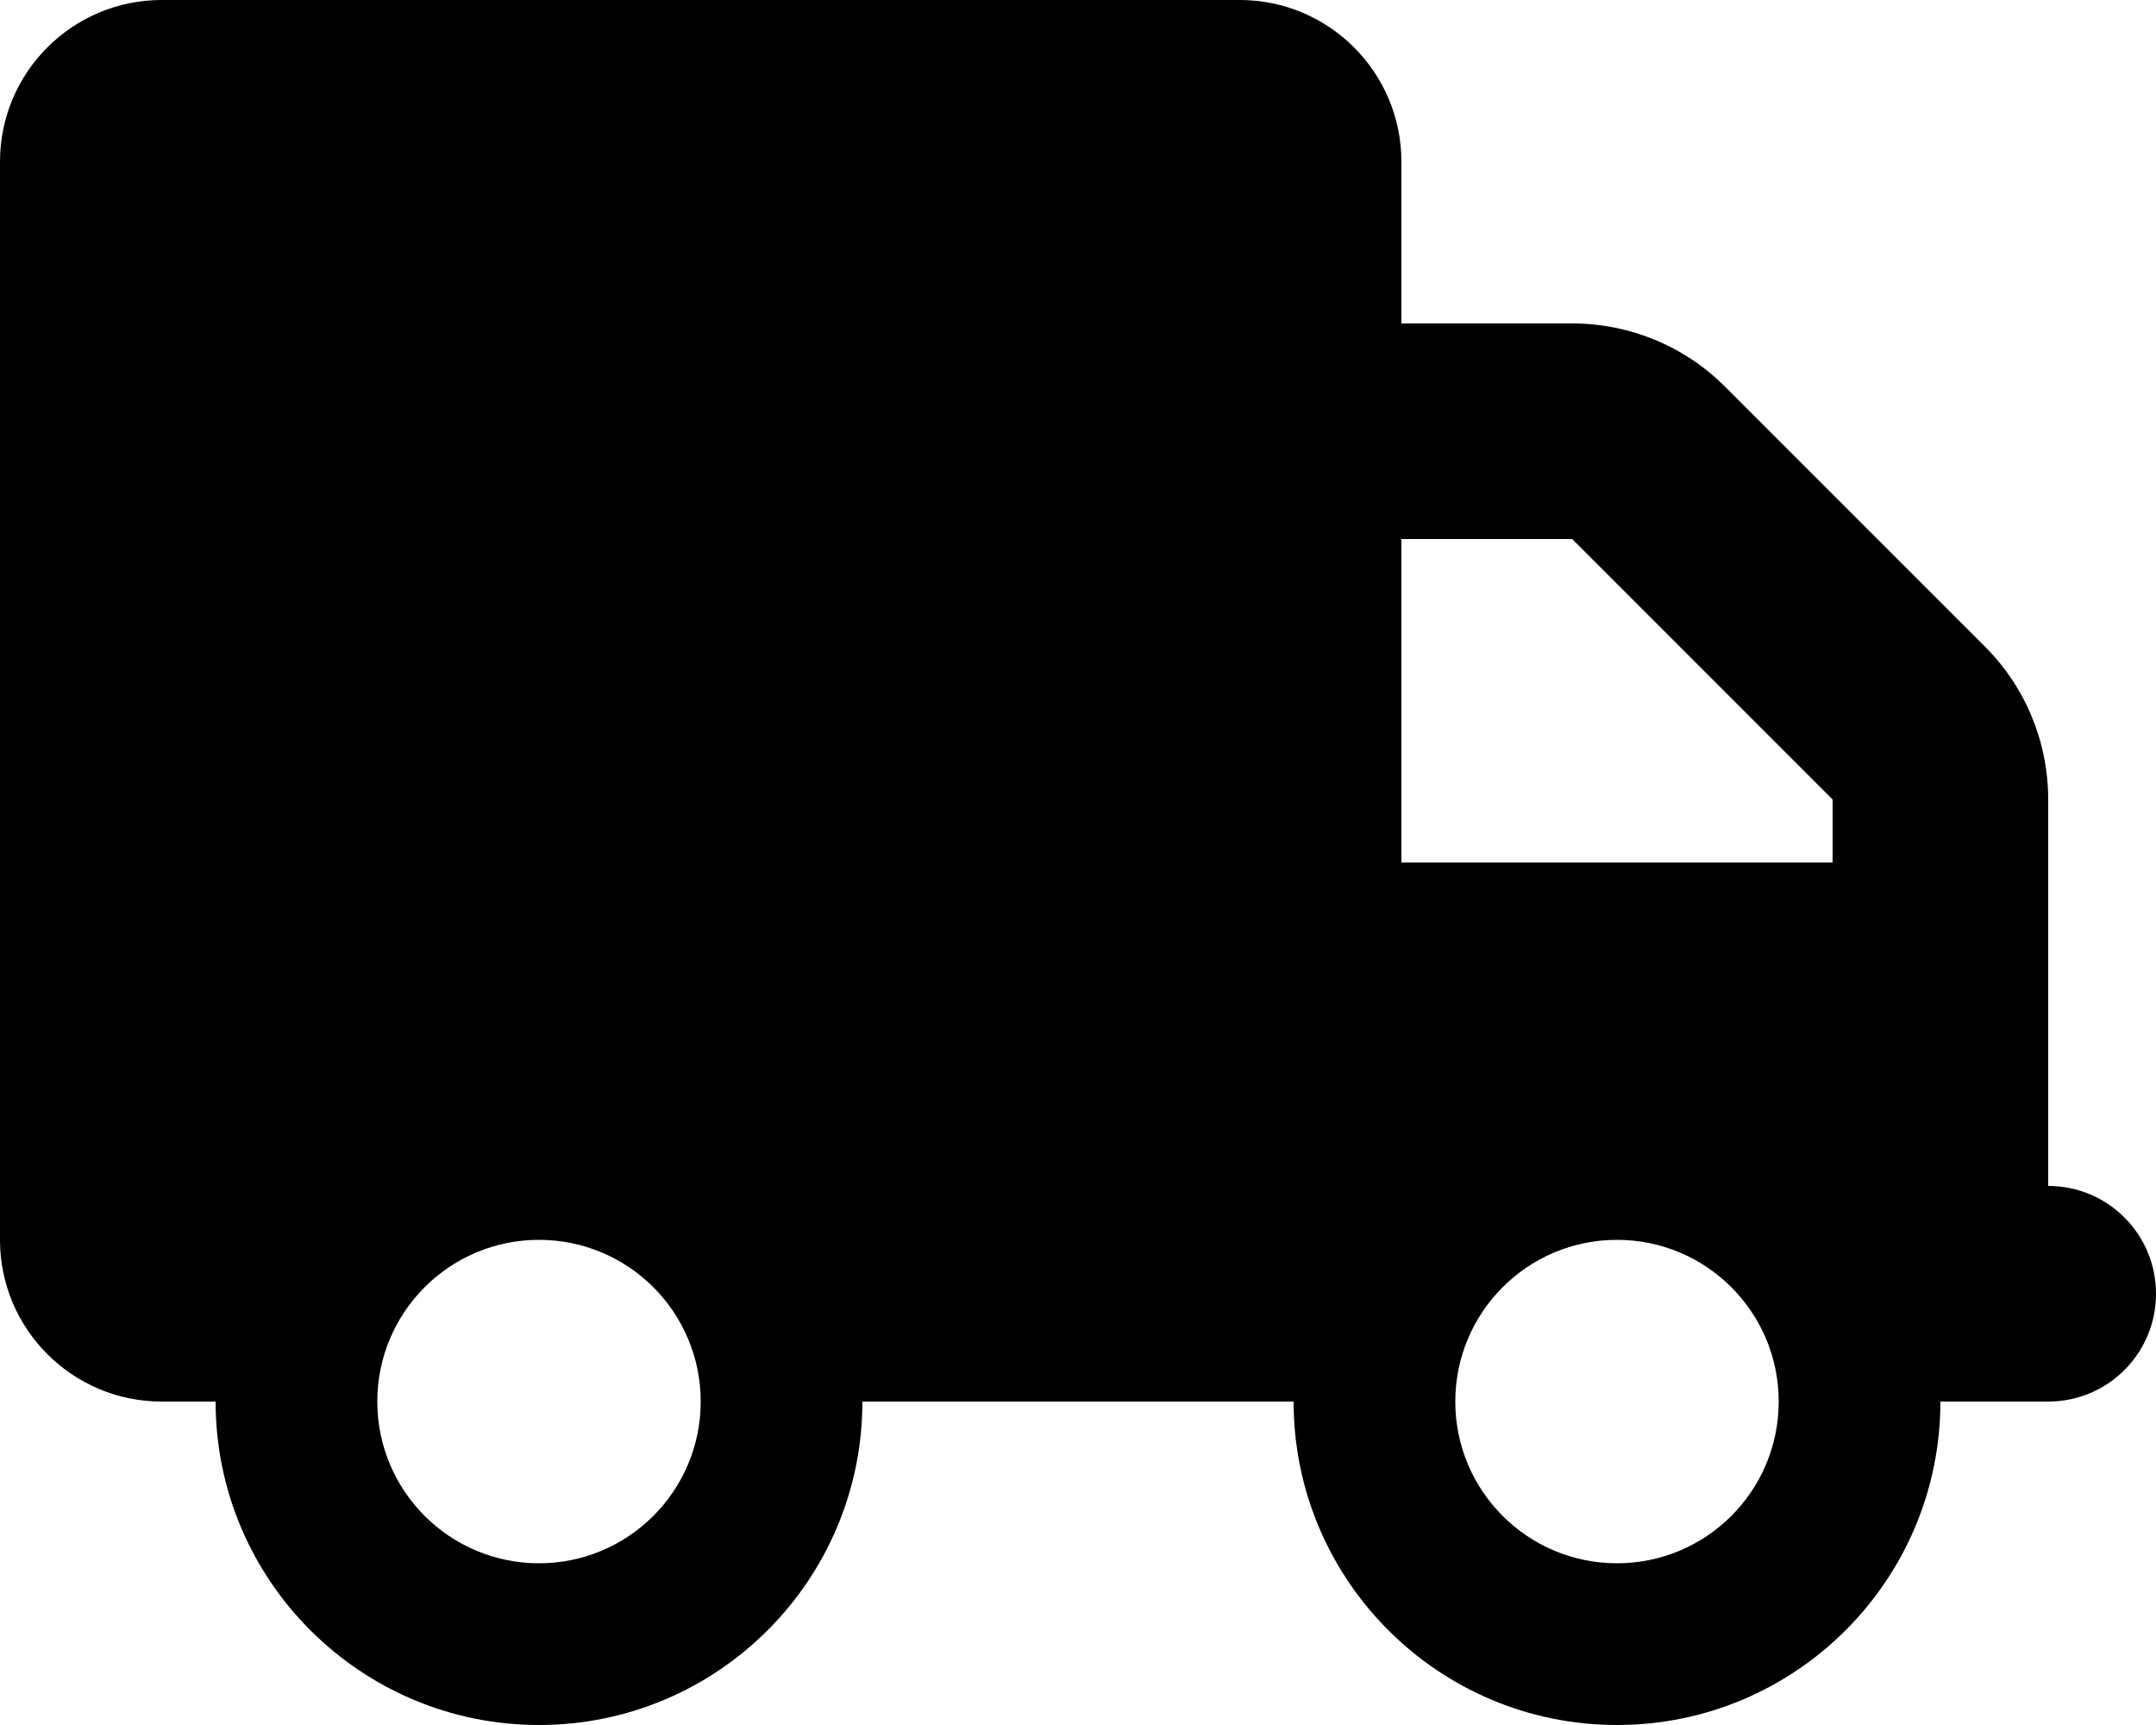
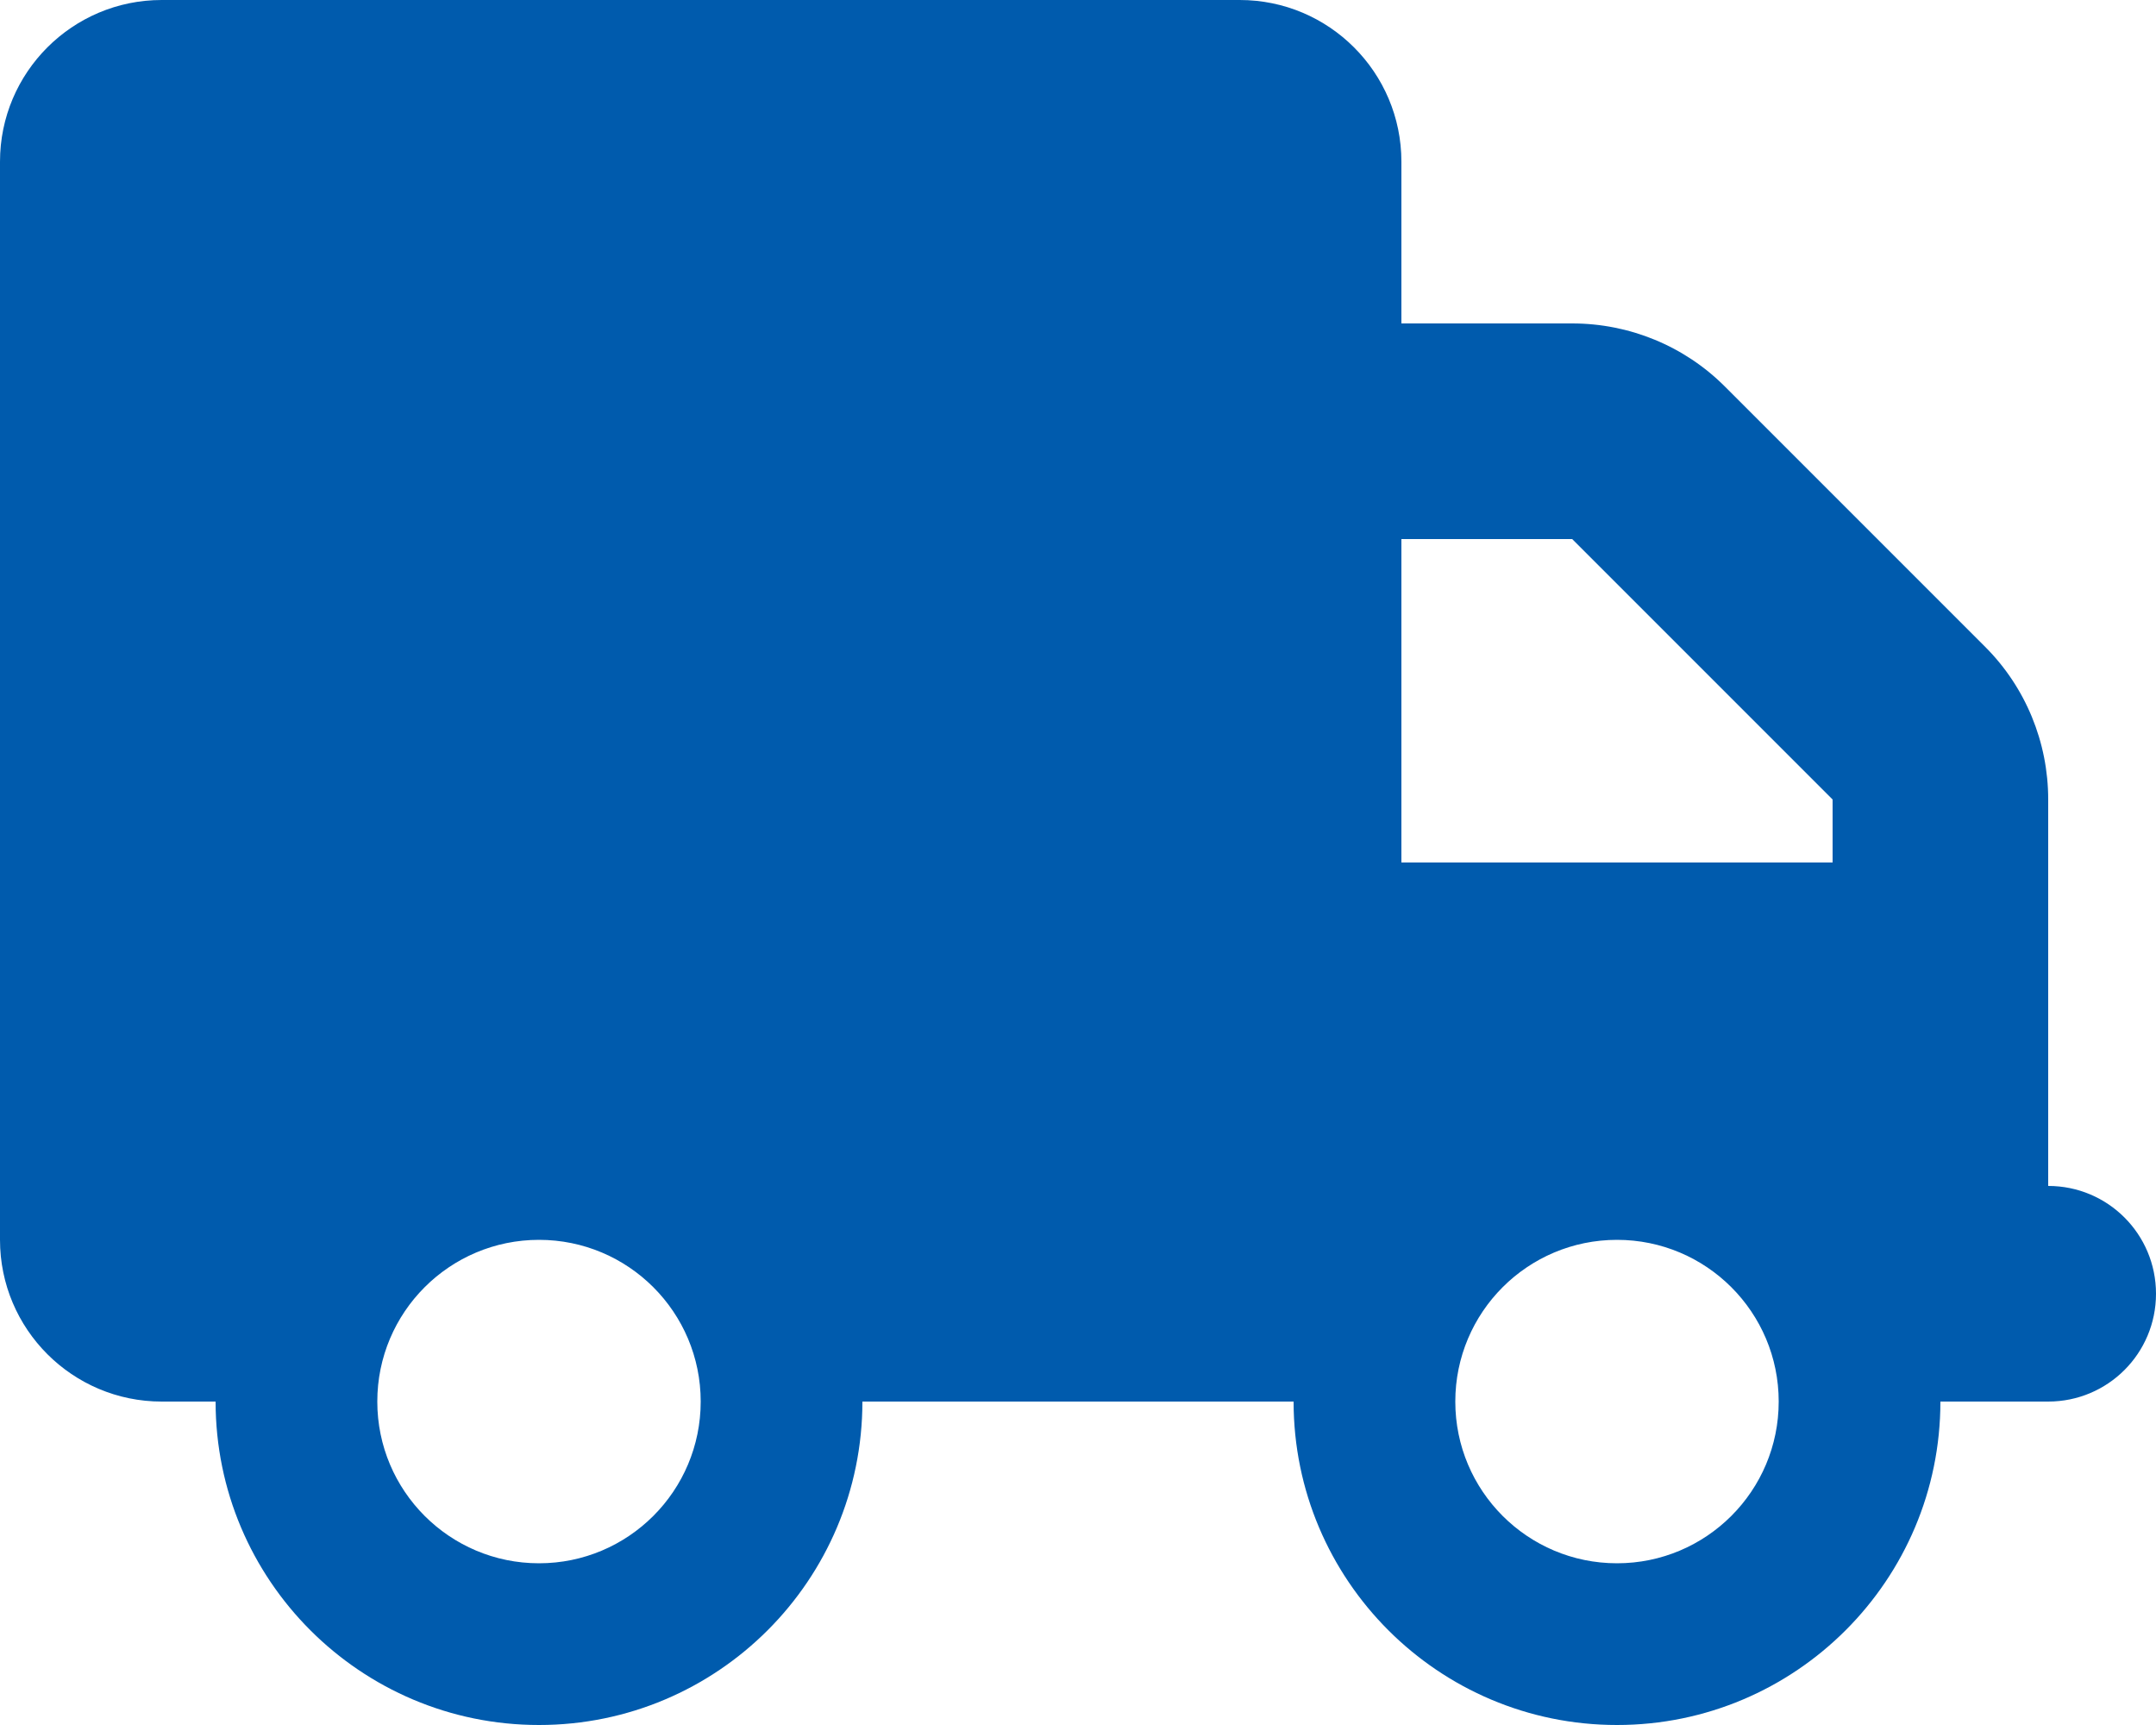
<svg xmlns="http://www.w3.org/2000/svg" viewBox="0 0 640 512">
-   <path d="M48 0C21.5 0 0 21.5 0 48L0 368c0 26.5 21.5 48 48 48l16 0c0 53 43 96 96 96s96-43 96-96l128 0c0 53 43 96 96 96s96-43 96-96l32 0c17.7 0 32-14.3 32-32s-14.3-32-32-32l0-64 0-32 0-18.7c0-17-6.7-33.3-18.7-45.3L512 114.7c-12-12-28.3-18.7-45.3-18.7L416 96l0-48c0-26.5-21.5-48-48-48L48 0zM416 160l50.7 0L544 237.3l0 18.7-128 0 0-96zM112 416a48 48 0 1 1 96 0 48 48 0 1 1 -96 0zm368-48a48 48 0 1 1 0 96 48 48 0 1 1 0-96z" />
+   <path fill="#005bad" d="M48 0C21.5 0 0 21.5 0 48L0 368c0 26.5 21.5 48 48 48l16 0c0 53 43 96 96 96s96-43 96-96l128 0c0 53 43 96 96 96s96-43 96-96l32 0c17.7 0 32-14.3 32-32s-14.3-32-32-32l0-64 0-32 0-18.7c0-17-6.7-33.3-18.7-45.3L512 114.7c-12-12-28.3-18.7-45.3-18.7L416 96l0-48c0-26.5-21.5-48-48-48L48 0zM416 160l50.7 0L544 237.3l0 18.7-128 0 0-96zM112 416a48 48 0 1 1 96 0 48 48 0 1 1 -96 0zm368-48a48 48 0 1 1 0 96 48 48 0 1 1 0-96z" />
</svg>
